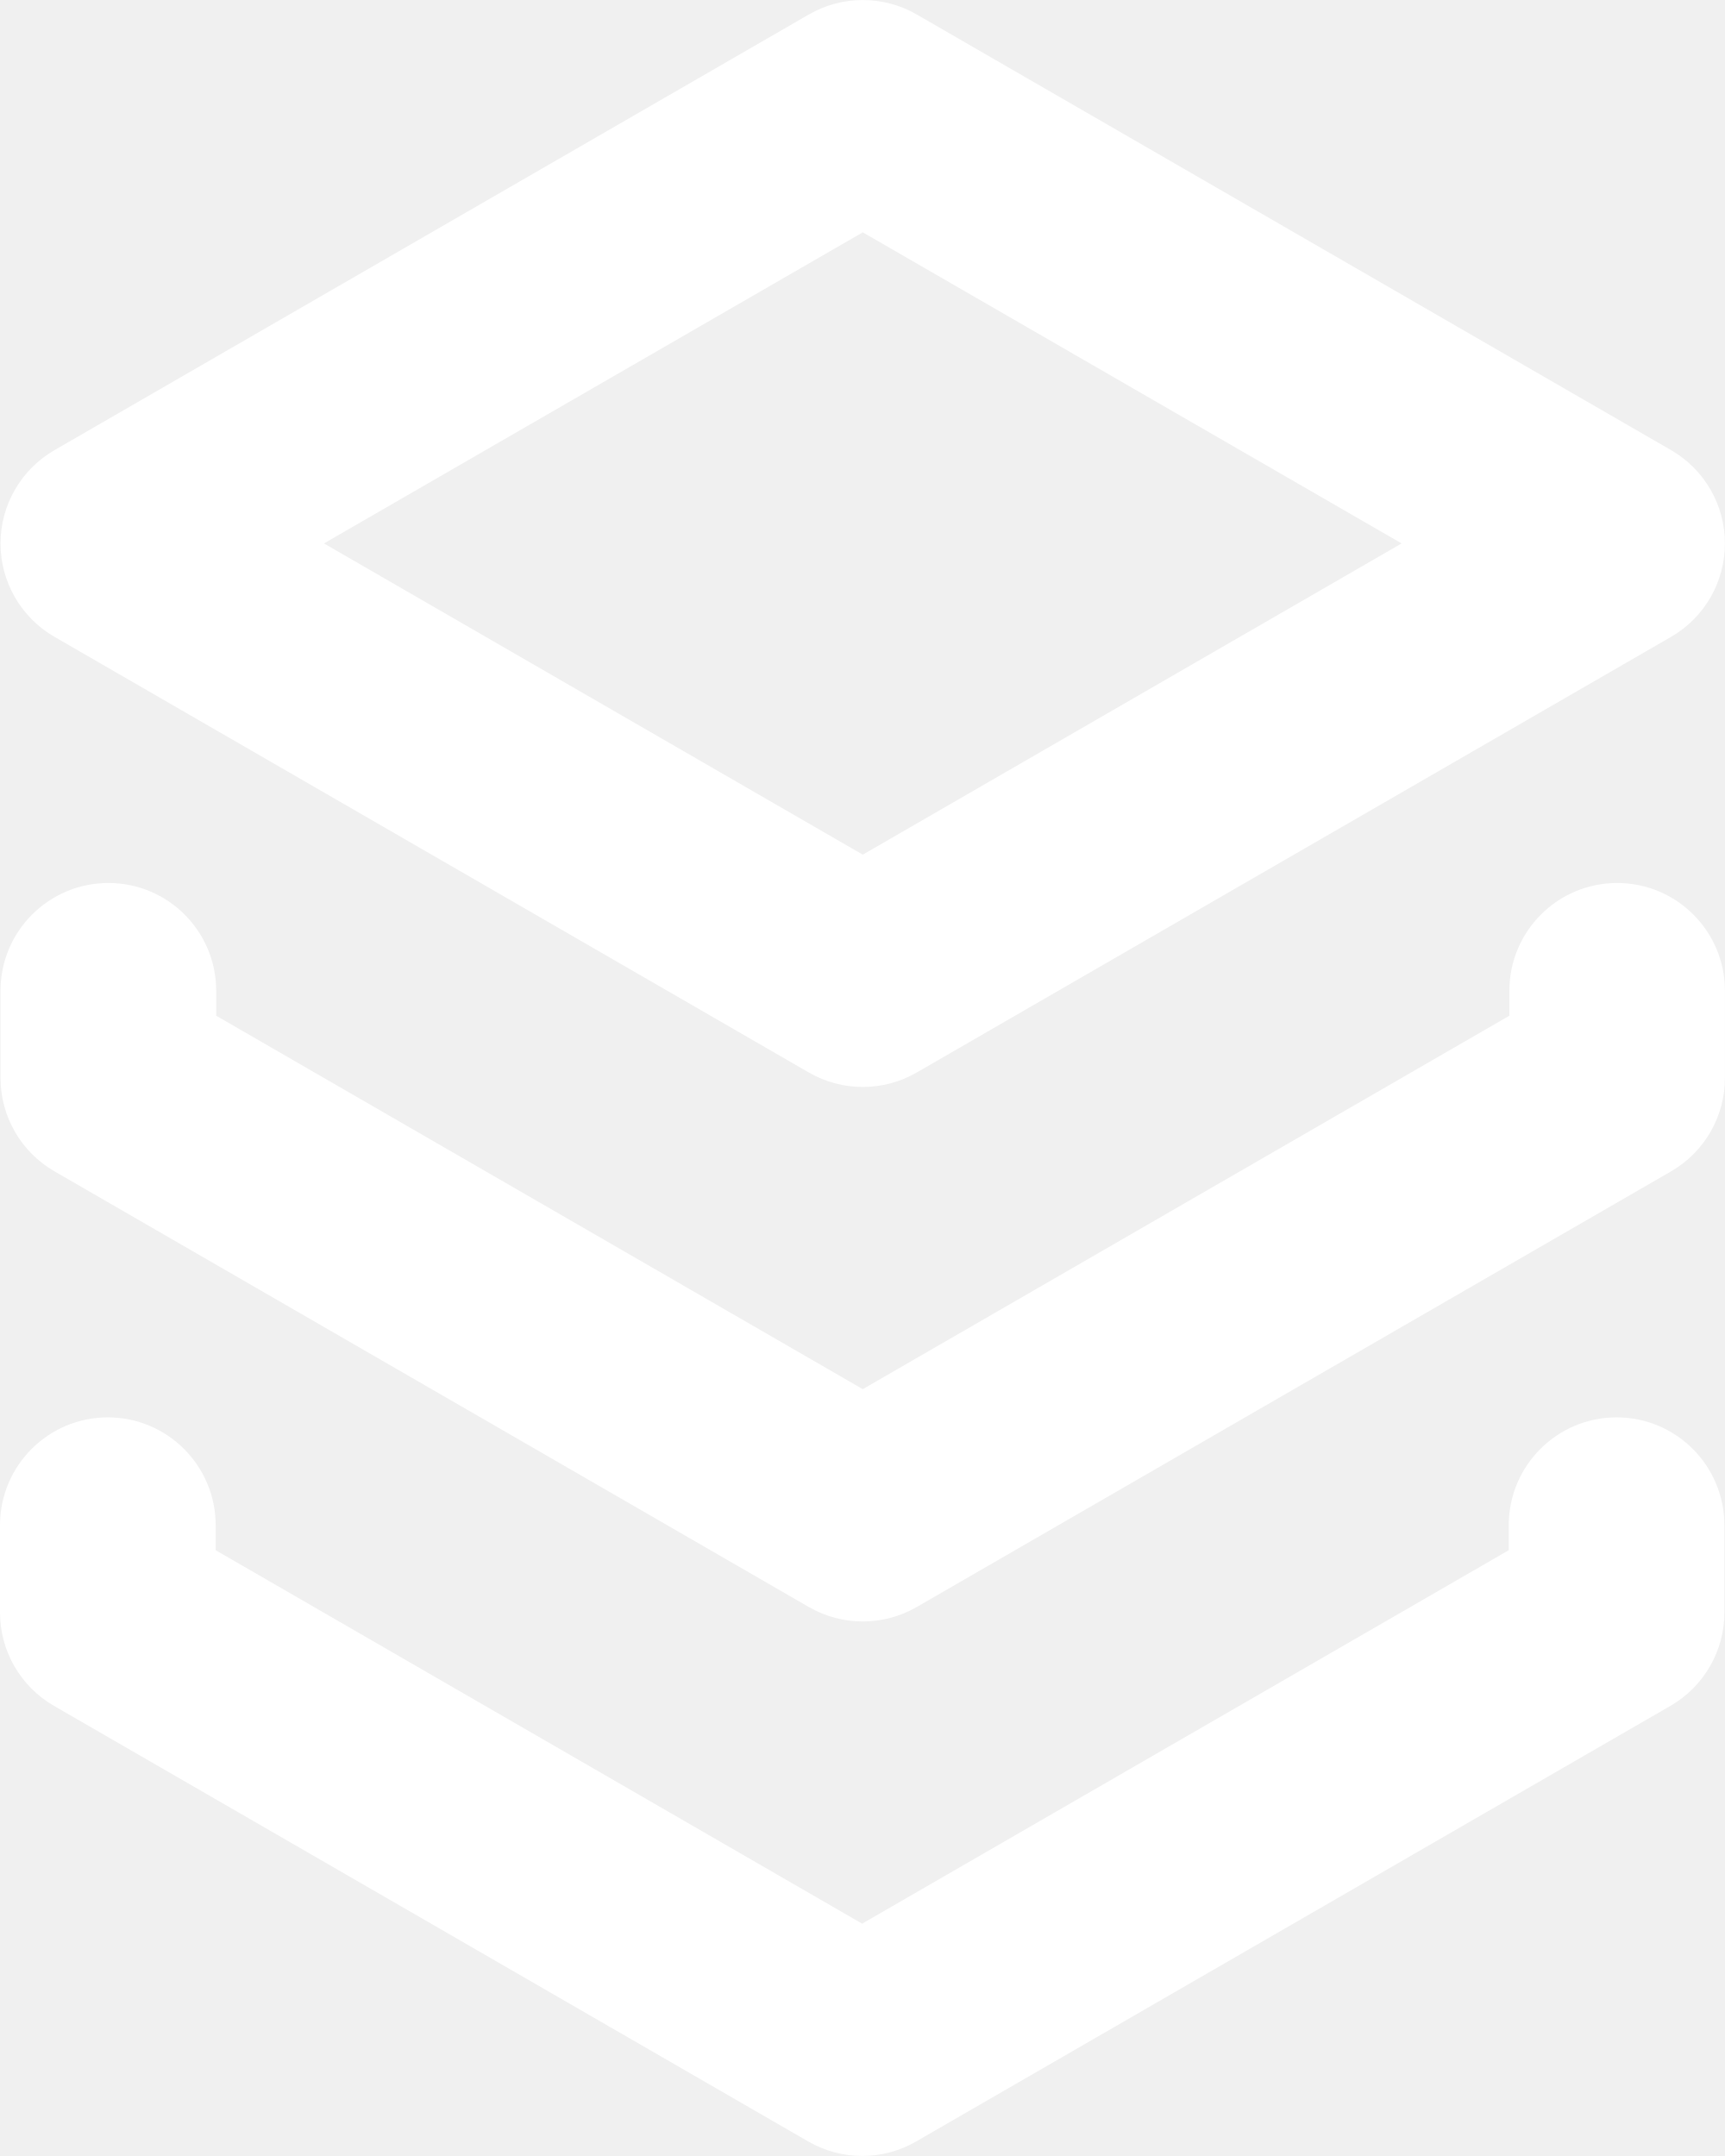
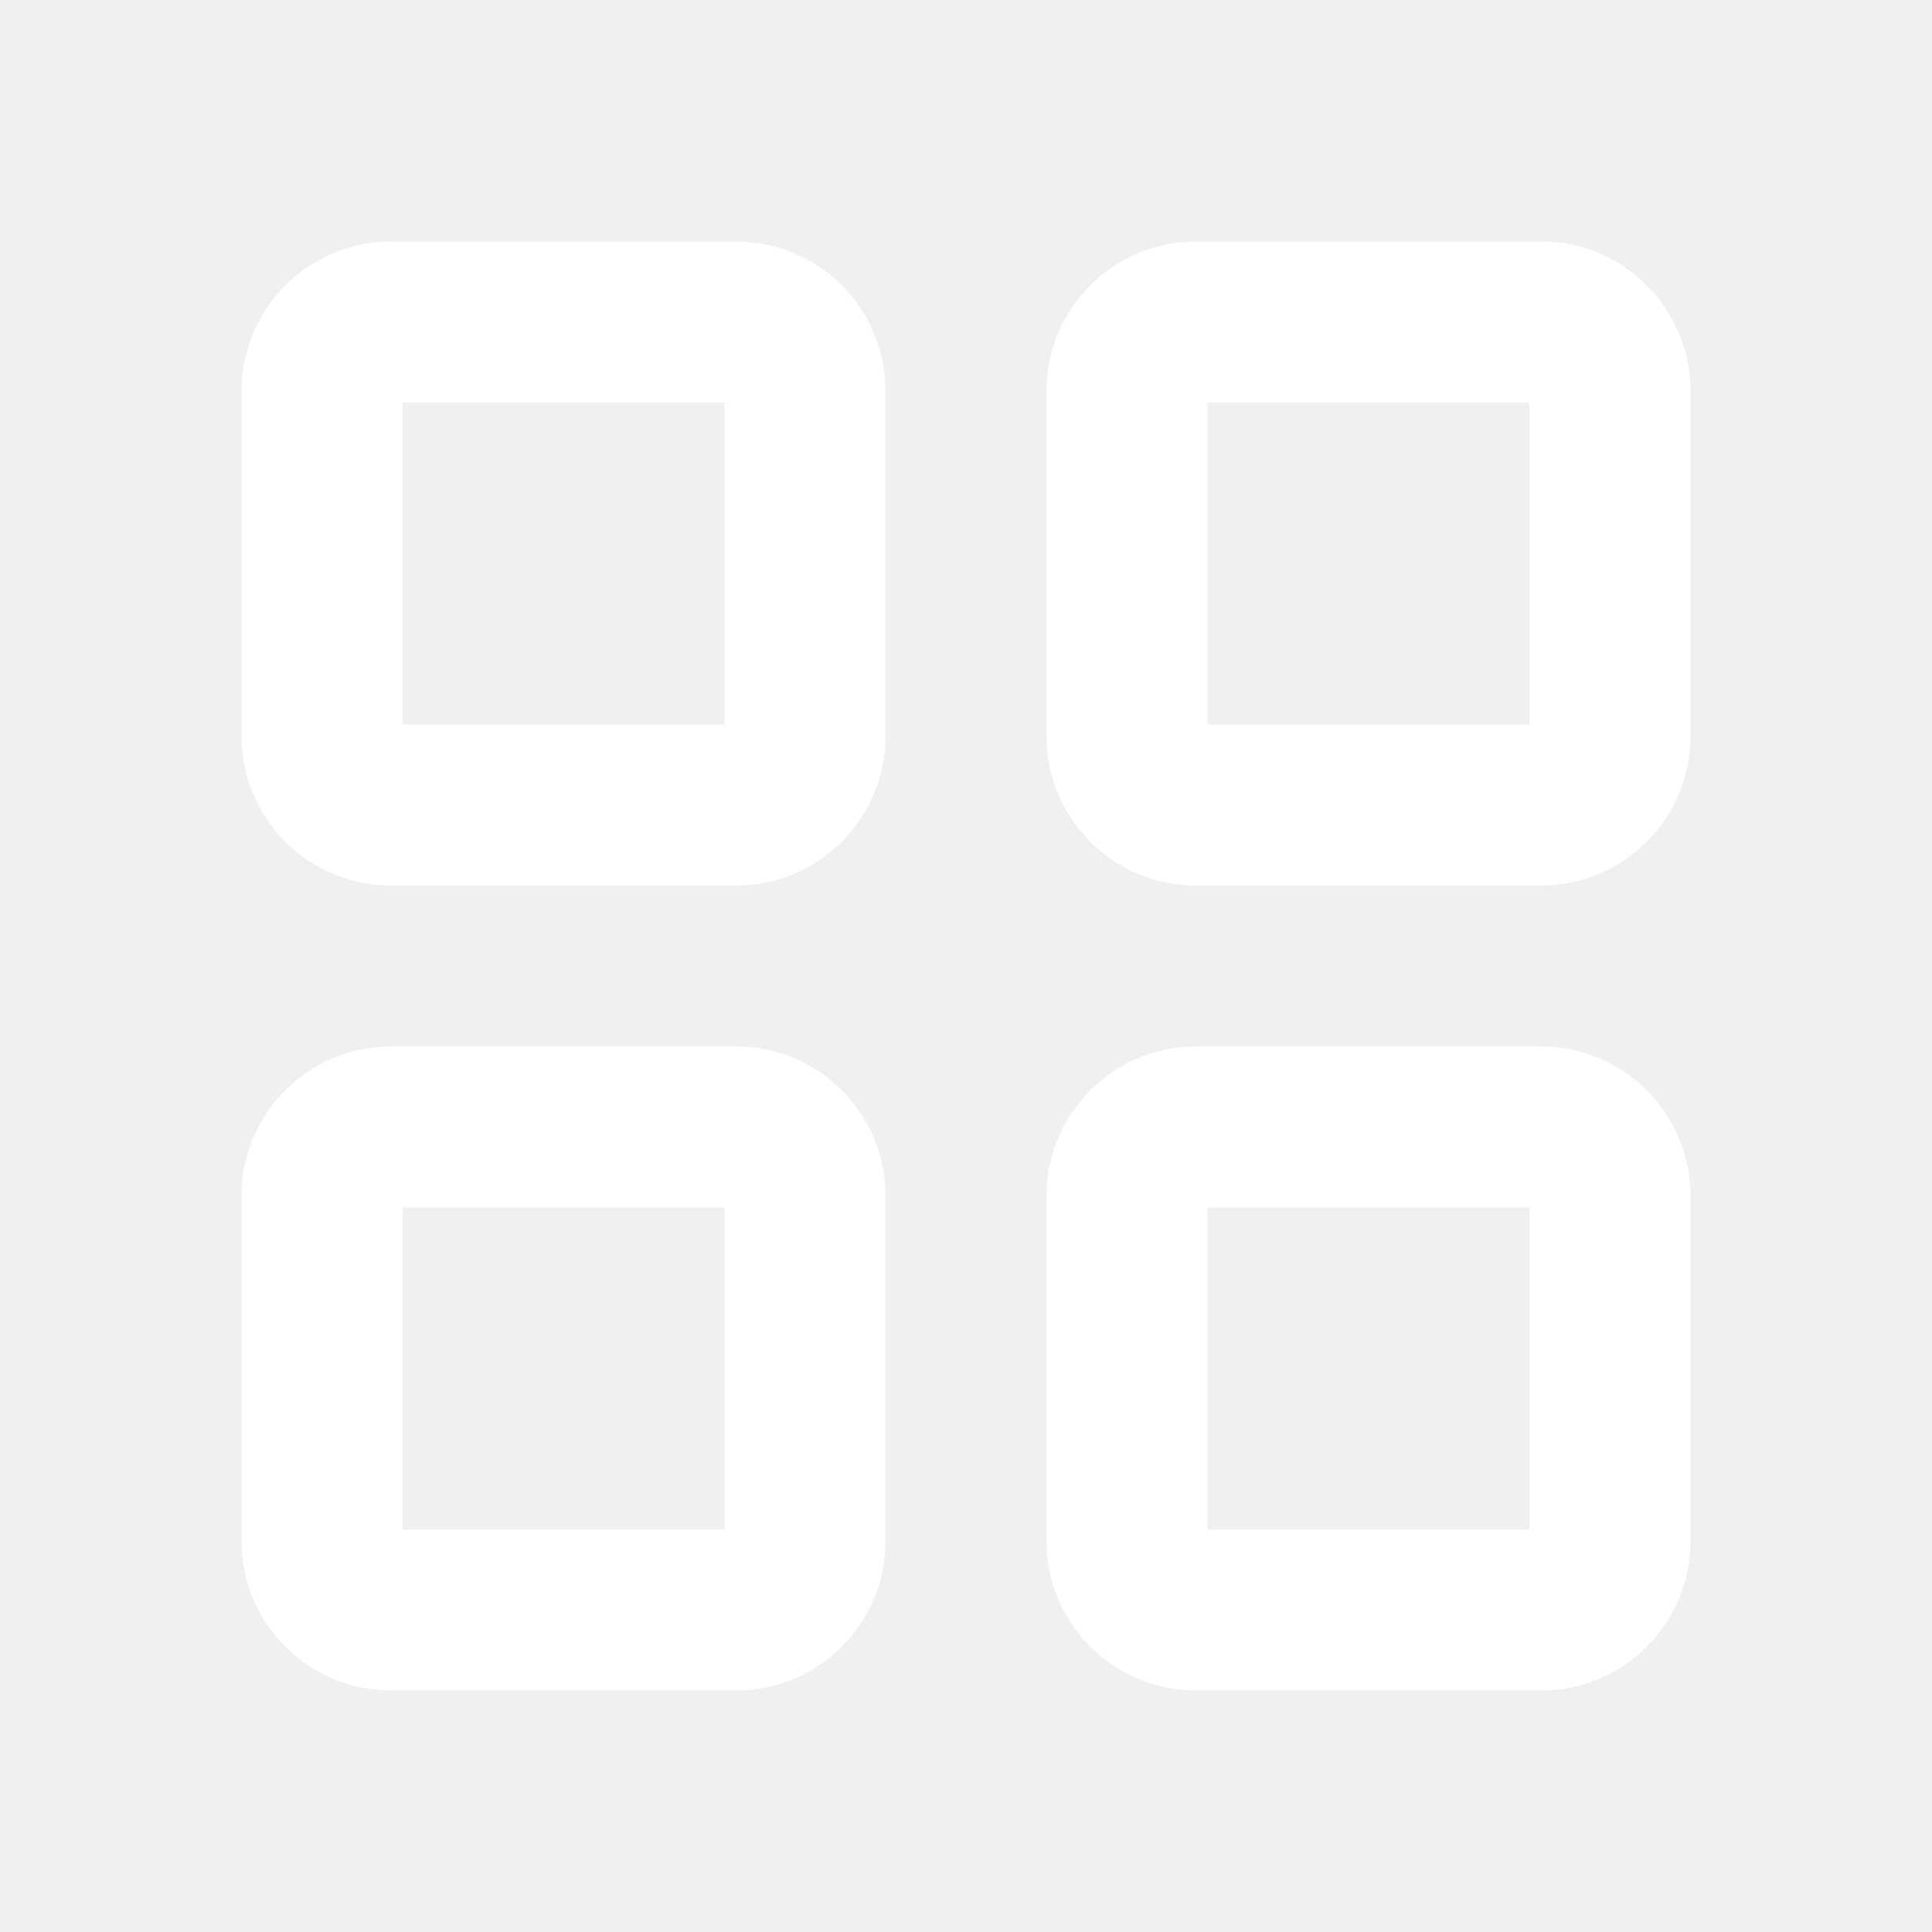
- <svg xmlns="http://www.w3.org/2000/svg" preserveAspectRatio="none" overflow="visible" style="display: block;" width="13.333" height="16.667" viewBox="0 0 13.333 16.667" fill="none">
-   <path id="Vector" fill-rule="evenodd" clip-rule="evenodd" d="M6.252 0.112C6.51 -0.037 6.828 -0.037 7.086 0.112L12.917 3.48C13.175 3.629 13.333 3.904 13.333 4.201C13.333 4.499 13.175 4.774 12.917 4.923L7.086 8.291C6.828 8.44 6.51 8.44 6.252 8.291L0.421 4.923C0.163 4.774 0.004 4.499 0.004 4.201C0.004 3.904 0.163 3.629 0.421 3.48L6.252 0.112ZM2.504 4.201L6.669 6.607L10.834 4.201L6.669 1.796L2.504 4.201ZM0.838 6.826C1.298 6.826 1.671 7.199 1.671 7.659V7.852L6.669 10.739L11.667 7.852V7.659C11.667 7.199 12.04 6.826 12.5 6.826C12.96 6.826 13.333 7.199 13.333 7.659V8.333C13.333 8.631 13.175 8.906 12.917 9.055L7.086 12.423C6.828 12.572 6.51 12.572 6.252 12.423L0.421 9.055C0.163 8.906 0.004 8.631 0.004 8.333V7.659C0.004 7.199 0.377 6.826 0.838 6.826ZM0.833 10.957C1.294 10.957 1.667 11.331 1.667 11.791V11.984L6.664 14.871L11.662 11.984V11.791C11.662 11.331 12.035 10.957 12.496 10.957C12.956 10.957 13.329 11.331 13.329 11.791V12.465C13.329 12.763 13.17 13.038 12.912 13.187L7.081 16.555C6.823 16.704 6.506 16.704 6.248 16.555L0.417 13.187C0.159 13.038 0 12.763 0 12.465V11.791C0 11.331 0.373 10.957 0.833 10.957Z" fill="white" />
+ <svg xmlns="http://www.w3.org/2000/svg" width="20" height="20" viewBox="0 0 20 20" fill="none">
+   <path fill-rule="evenodd" clip-rule="evenodd" d="M4.167 4.167V7.5H7.5V4.167H4.167ZM2.5 4.048C2.5 3.193 3.193 2.5 4.048 2.5H7.619C8.474 2.5 9.167 3.193 9.167 4.048V7.619C9.167 8.474 8.474 9.167 7.619 9.167H4.048C3.193 9.167 2.5 8.474 2.5 7.619V4.048ZM12.5 4.167V7.5H15.833V4.167H12.5ZM10.833 4.048C10.833 3.193 11.526 2.5 12.381 2.5H15.953C16.807 2.5 17.5 3.193 17.5 4.048V7.619C17.5 8.474 16.807 9.167 15.953 9.167H12.381C11.526 9.167 10.833 8.474 10.833 7.619V4.048ZM4.167 12.5V15.833H7.5V12.5H4.167ZM2.5 12.381C2.5 11.526 3.193 10.833 4.048 10.833H7.619C8.474 10.833 9.167 11.526 9.167 12.381V15.953C9.167 16.807 8.474 17.5 7.619 17.5H4.048C3.193 17.5 2.5 16.807 2.5 15.953V12.381ZM12.5 12.5V15.833H15.833V12.5H12.5ZM10.833 12.381C10.833 11.526 11.526 10.833 12.381 10.833H15.953C16.807 10.833 17.5 11.526 17.5 12.381V15.953C17.5 16.807 16.807 17.5 15.953 17.5H12.381C11.526 17.5 10.833 16.807 10.833 15.953V12.381Z" fill="white" />
</svg>
